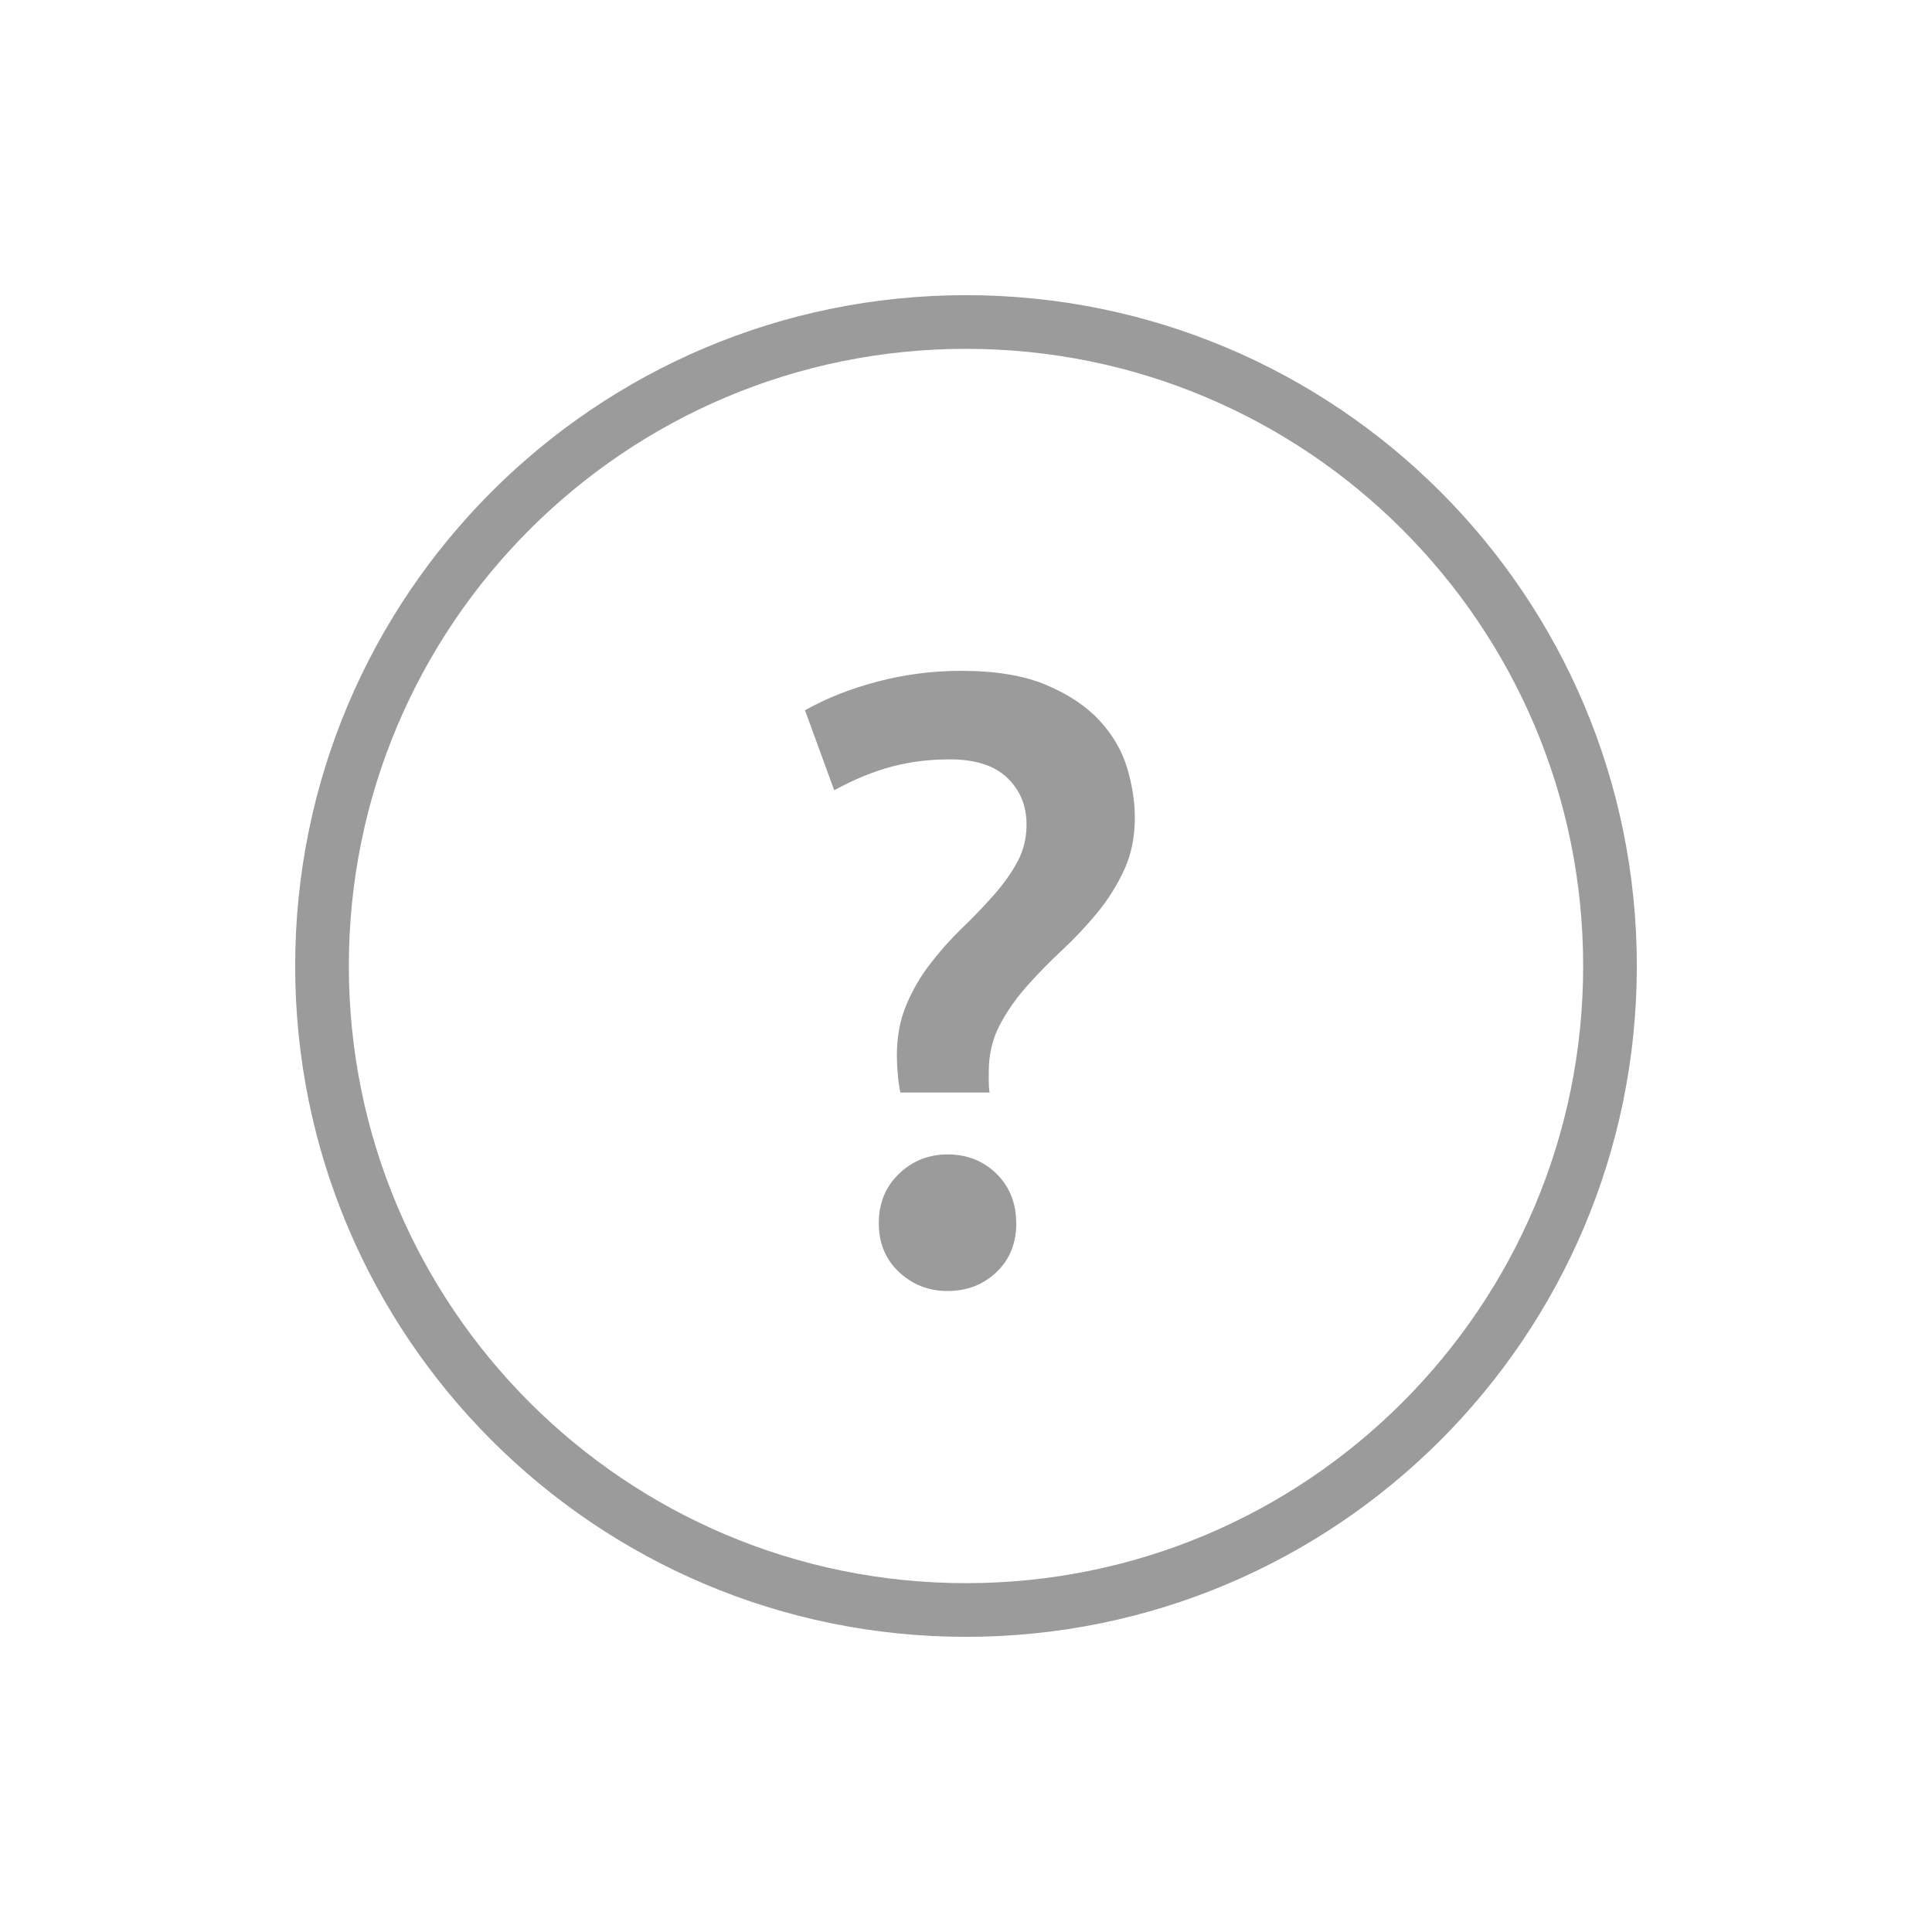
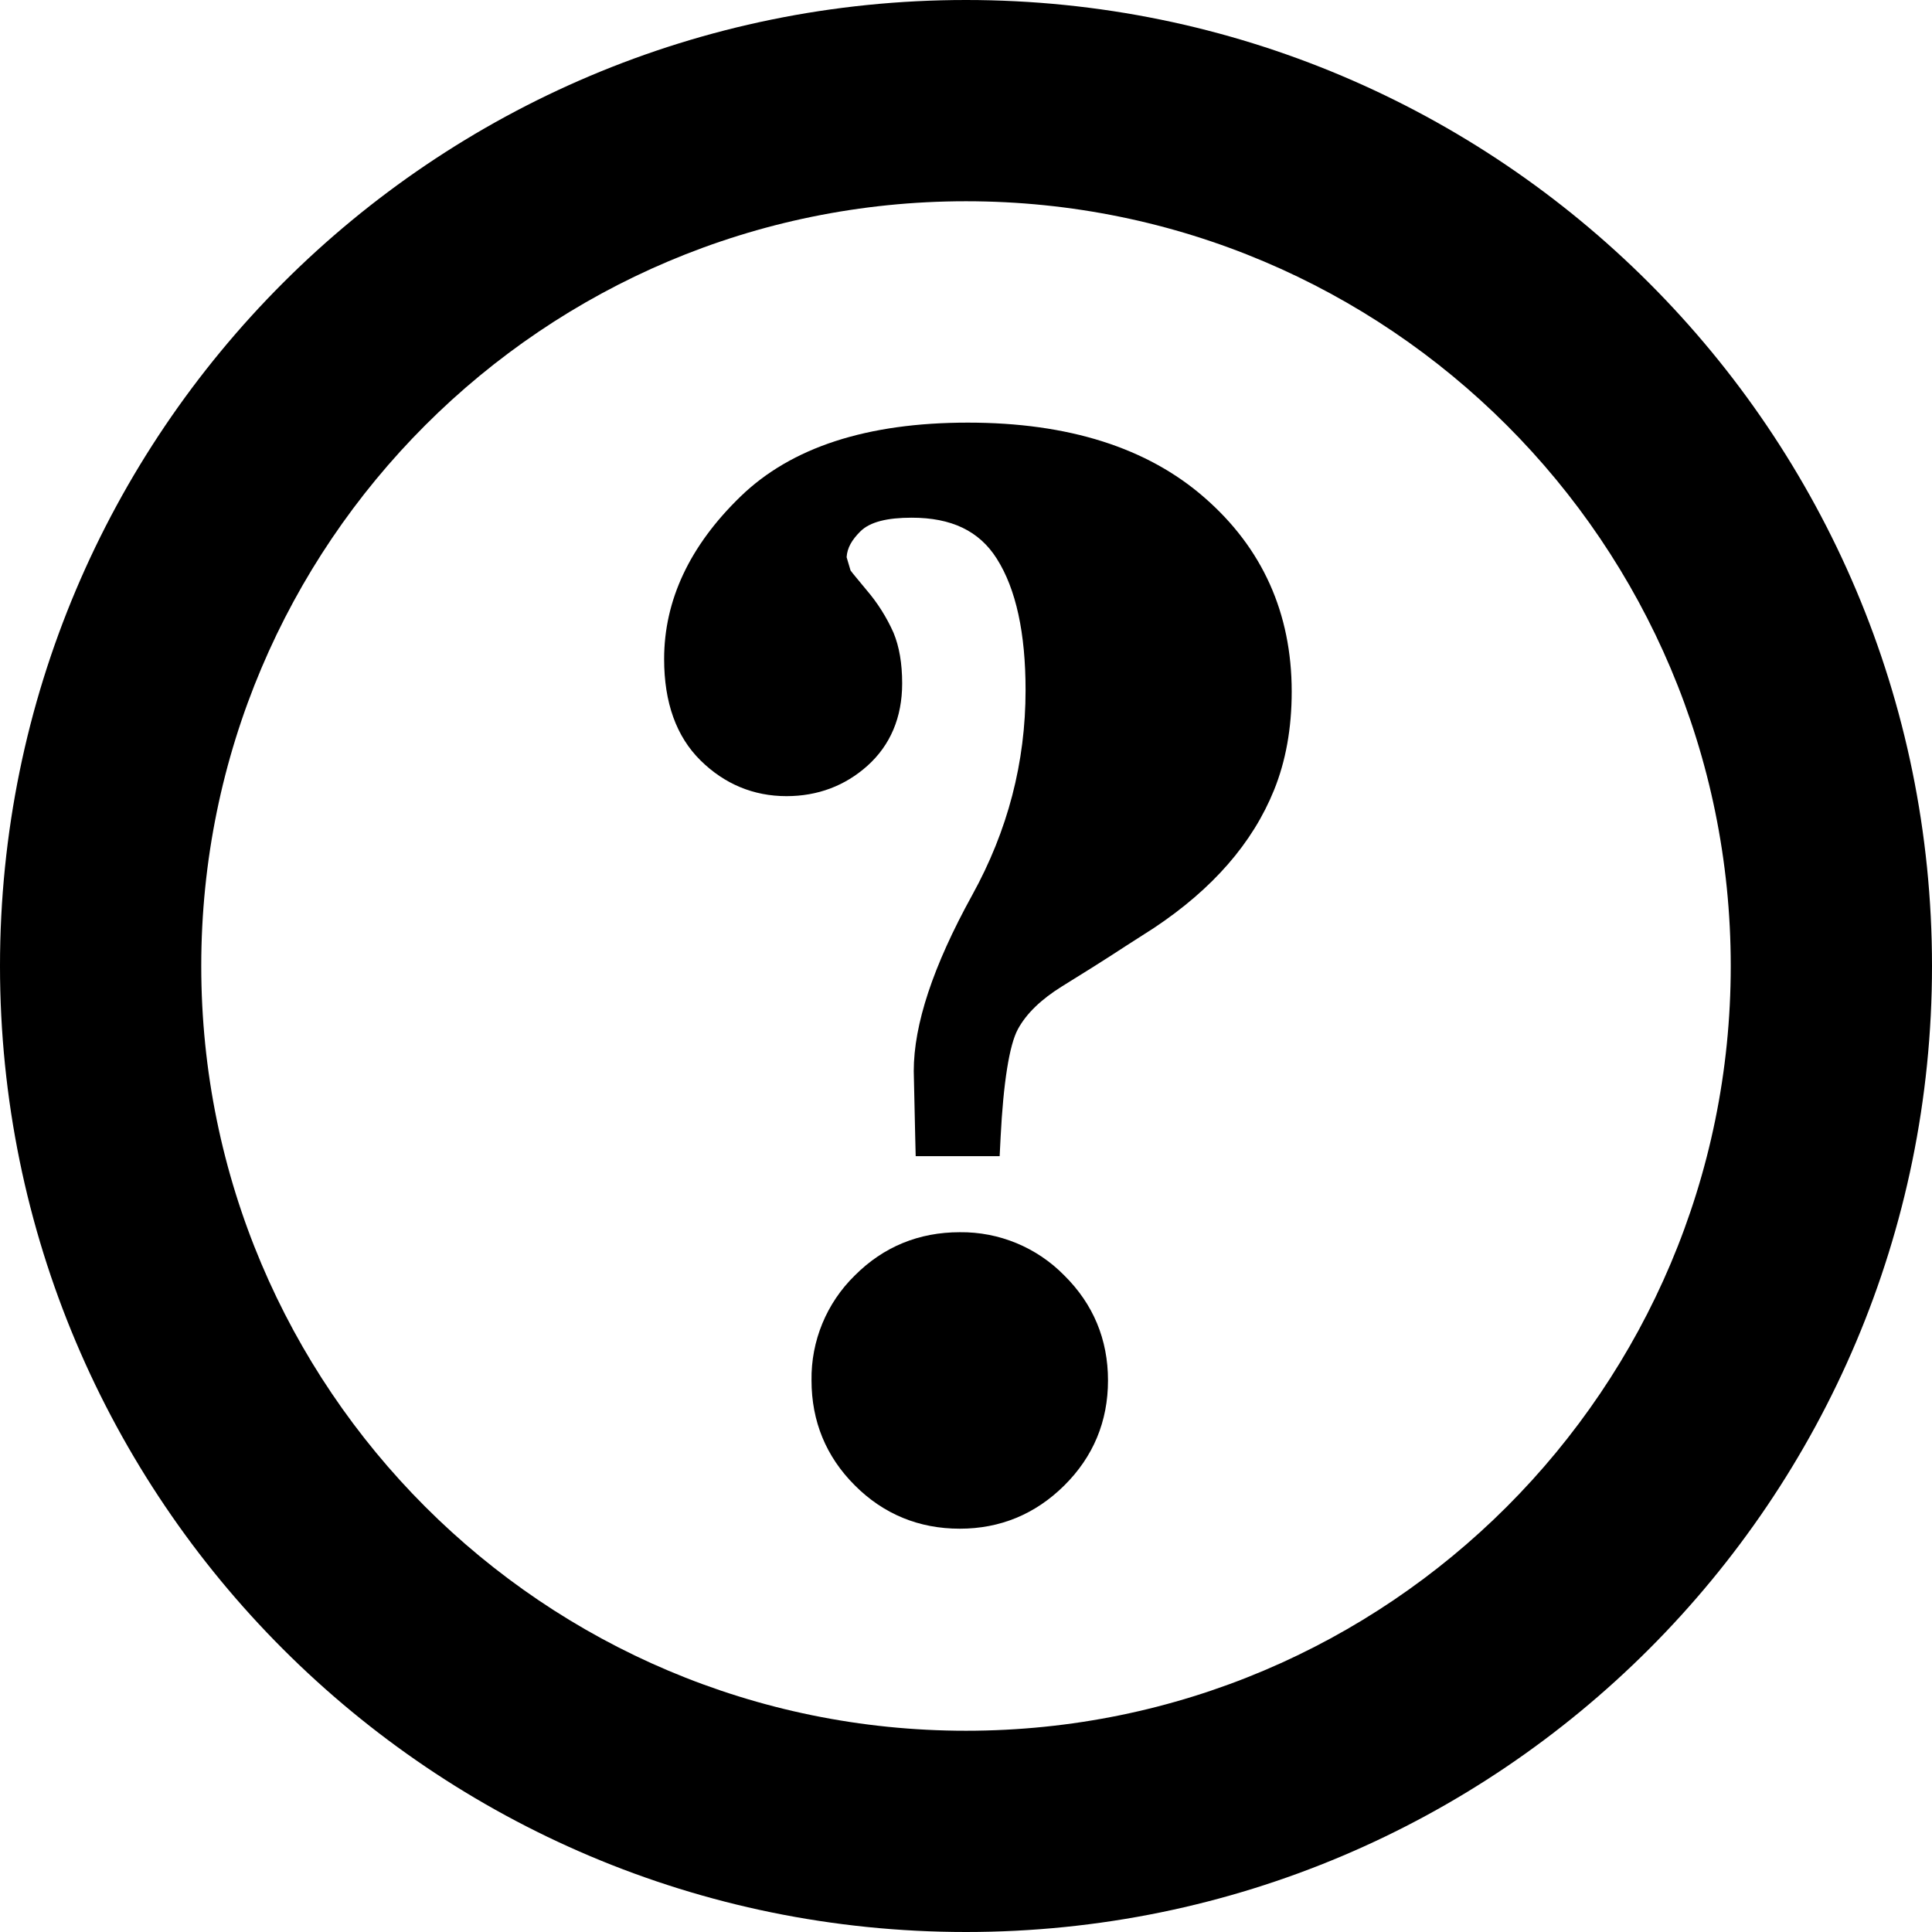
- <svg xmlns="http://www.w3.org/2000/svg" width="36" height="36" viewBox="0 0 36 36">
-   <g fill="none" fill-rule="evenodd">
-     <circle stroke="#9B9B9B" cx="18" cy="18" r="12" />
-     <path d="M17.69 14.15c-.375 0-.732.044-1.074.135-.34.09-.698.237-1.072.44L15 13.235c.395-.223.846-.402 1.352-.535.507-.133 1.027-.2 1.56-.2.64 0 1.17.088 1.585.264.417.176.747.398.993.664.245.267.416.56.512.88.096.32.144.63.144.93 0 .362-.067.687-.2.975-.134.288-.302.555-.504.8-.203.246-.422.478-.657.697-.234.218-.453.442-.656.672-.203.23-.372.472-.505.728s-.2.544-.2.864v.184c0 .07.005.136.016.2h-1.663c-.022-.106-.038-.22-.048-.344-.012-.122-.017-.237-.017-.344 0-.352.058-.667.176-.944.116-.278.265-.534.447-.768.18-.235.376-.454.584-.657.21-.2.404-.404.585-.607.18-.202.33-.41.448-.624.118-.214.176-.45.176-.705 0-.352-.12-.643-.36-.872-.24-.23-.6-.344-1.08-.344zm1.247 8.64c0 .375-.122.68-.368.913-.246.235-.55.353-.913.353-.352 0-.654-.118-.904-.353-.25-.234-.377-.538-.377-.912 0-.372.126-.68.377-.92.25-.24.552-.36.904-.36.363 0 .667.12.912.36s.367.548.367.92z" fill="#9B9B9B" />
+ <svg xmlns="http://www.w3.org/2000/svg" width="24" height="24" viewBox="0 0 24 24">
+   <g fill="#000" fill-rule="evenodd">
+     <path fill-rule="nonzero" d="M12 21.5a9.5 9.5 0 1 0 0-19 9.5 9.5 0 0 0 0 19zm0 2.5C5.373 24 0 18.627 0 12S5.373 0 12 0s12 5.373 12 12-5.373 12-12 12z" />
+     <path d="M10.619 15.844a1.784 1.784 0 0 0-.538 1.304c0 .508.181.948.538 1.304.356.357.796.538 1.304.538.501 0 .938-.18 1.298-.537.36-.357.543-.796.543-1.305 0-.508-.183-.948-.543-1.304a1.789 1.789 0 0 0-1.298-.537c-.508 0-.948.18-1.304.537zM10.566 7.087l-.049-.165c.007-.117.066-.216.17-.32.12-.12.337-.171.638-.171.493 0 .839.163 1.058.51.239.377.357.925.357 1.632 0 .896-.22 1.744-.664 2.548-.487.884-.725 1.607-.725 2.185l.018.812.006.244h1.043l.012-.237c.034-.668.107-1.14.214-1.339.106-.196.29-.372.547-.532.3-.186.498-.31.599-.376.097-.064.28-.181.544-.35.732-.487 1.227-1.057 1.492-1.712.146-.36.22-.768.22-1.225 0-.974-.364-1.783-1.084-2.41-.71-.62-1.69-.931-2.938-.931-1.255 0-2.194.307-2.824.917-.633.613-.95 1.29-.95 2.02 0 .542.152.963.452 1.259.298.294.659.444 1.068.444.386 0 .725-.127 1.004-.376.286-.256.433-.602.433-1.024 0-.25-.036-.457-.107-.629a2.16 2.16 0 0 0-.336-.532l-.129-.156a1.858 1.858 0 0 1-.069-.086z" />
  </g>
</svg>
